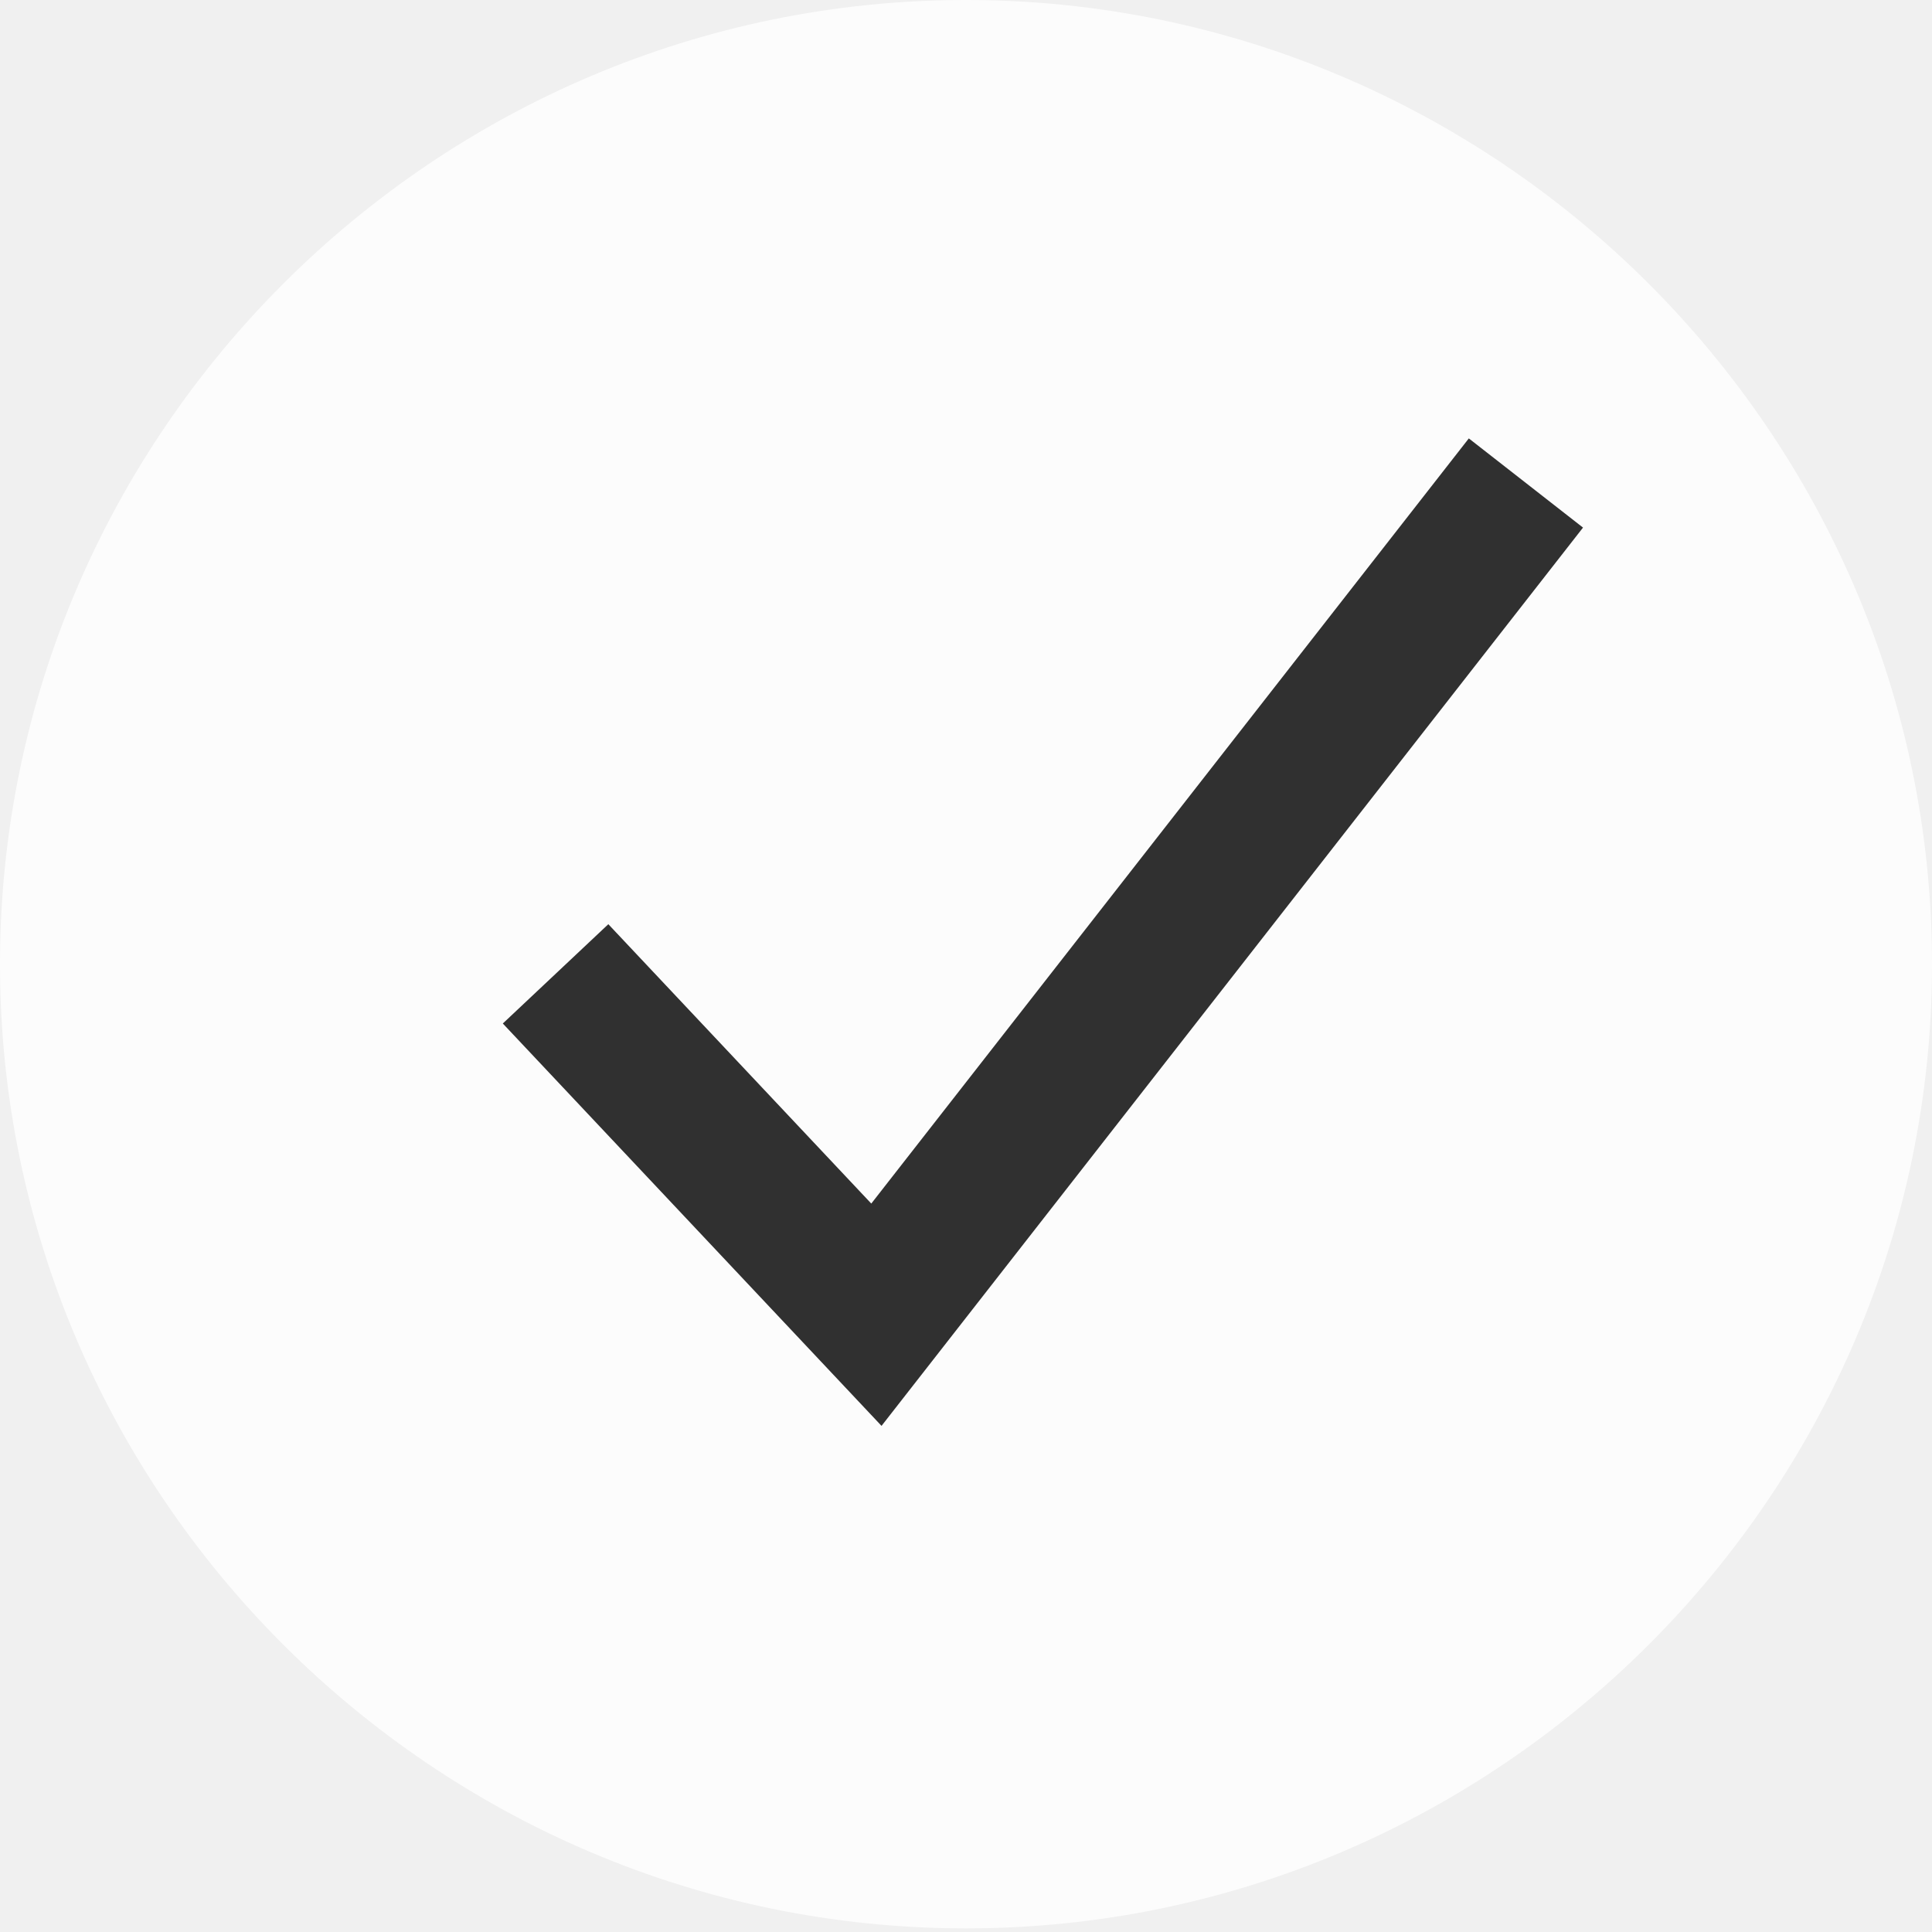
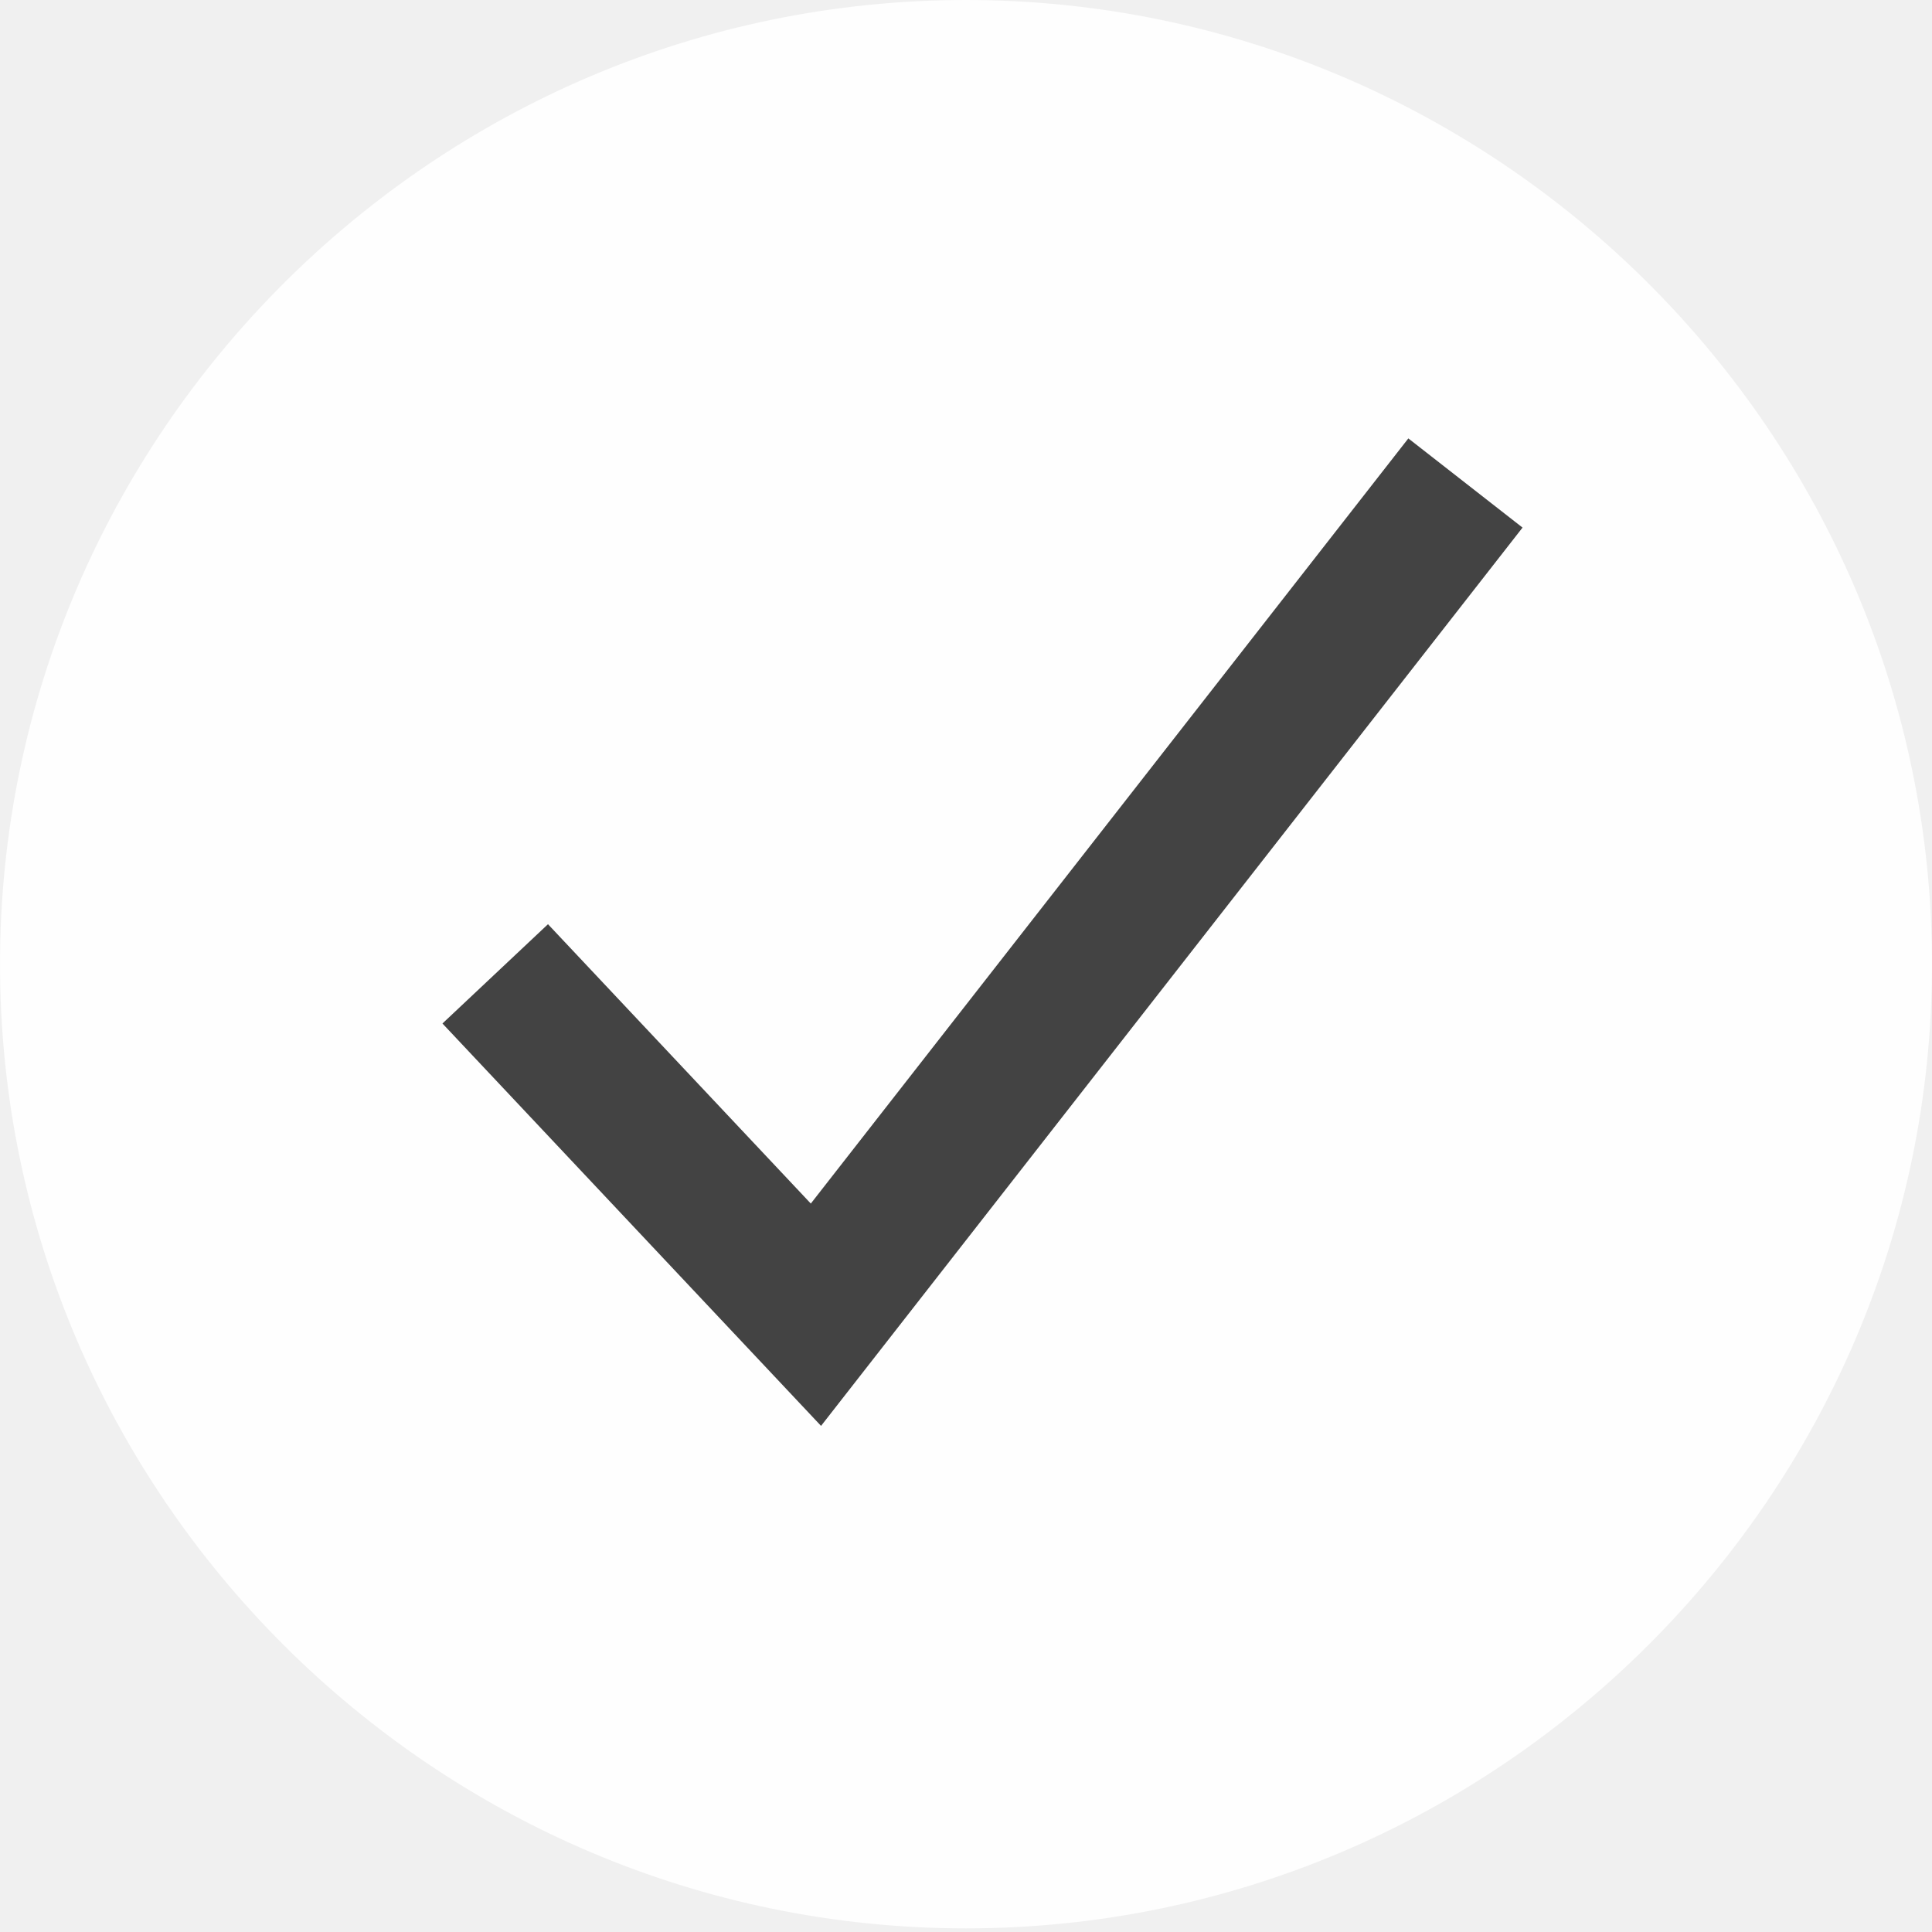
<svg xmlns="http://www.w3.org/2000/svg" width="16px" height="16px" viewBox="0 0 16 16" version="1.1">
-   <defs />
-   <g id="UI" stroke="none" stroke-width="1" fill="none" fill-rule="evenodd">
-     <g id="select">
-       <path d="M8,0 C3.6,0 0,3.593 0,7.985 C0,12.377 3.6,15.97 8,15.97 C12.4,15.97 16,12.377 16,7.985 C16,3.593 12.4,0 8,0 L8,0 Z" id="select_active-copy-24" fill="#FFFFFF" opacity="0.8" />
-       <g transform="translate(4, 4)" id="Path-1112" stroke-width="1.2" stroke="#303030">
-         <polyline points="0.601 4.065 3.258 6.888 8.637 0" />
-       </g>
+   <g id="list_select_dark" stroke="none" stroke-width="1" fill="none" fill-rule="evenodd" opacity="0.9">
+     <path d="M8,-5.32907052e-14 C3.6,-5.32907052e-14 0,3.593 0,7.985 C0,12.377 3.6,15.97 8,15.97 C12.4,15.97 16,12.377 16,7.985 C16,3.593 12.4,-5.32907052e-14 8,-5.32907052e-14 L8,-5.32907052e-14 Z" id="select_active-copy-24" fill="#FFFFFF" />
+     <g id="select" transform="translate(4.101182, 4)" stroke="#303030" stroke-width="1.2">
+       <polyline id="Path-1112" points="0 4.065 2.656 6.888 8.035 0" />
    </g>
  </g>
</svg>
